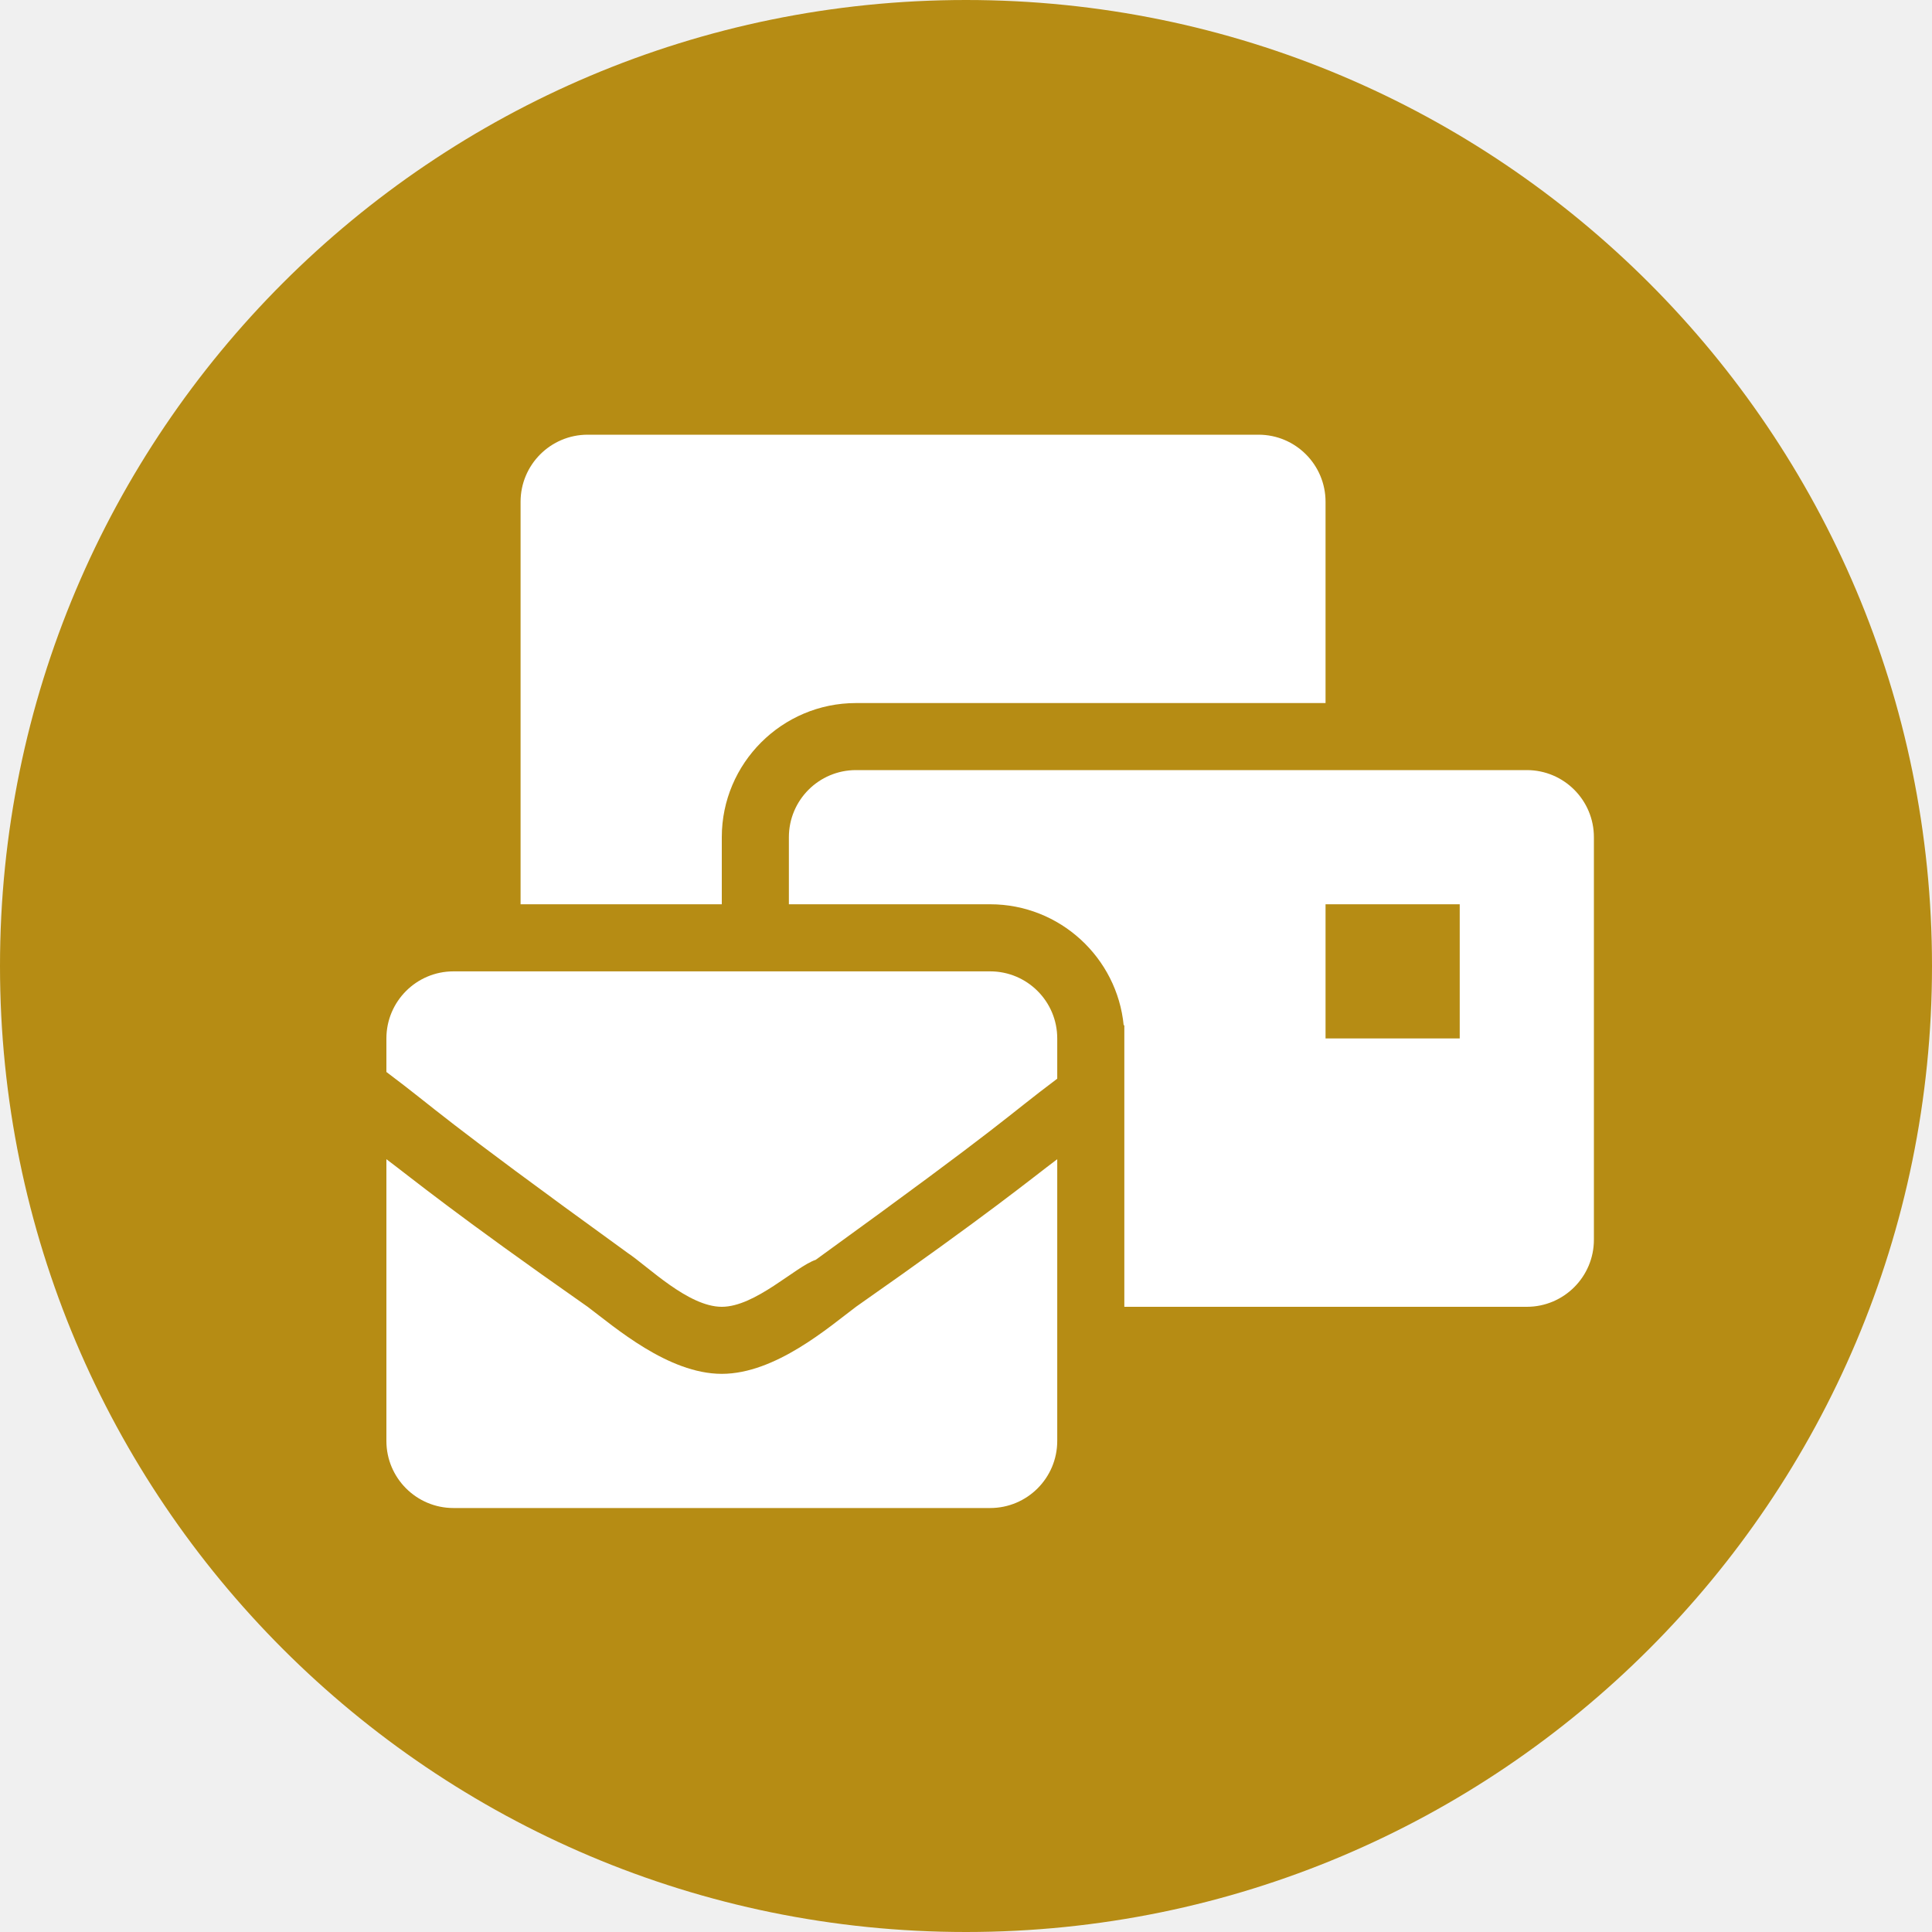
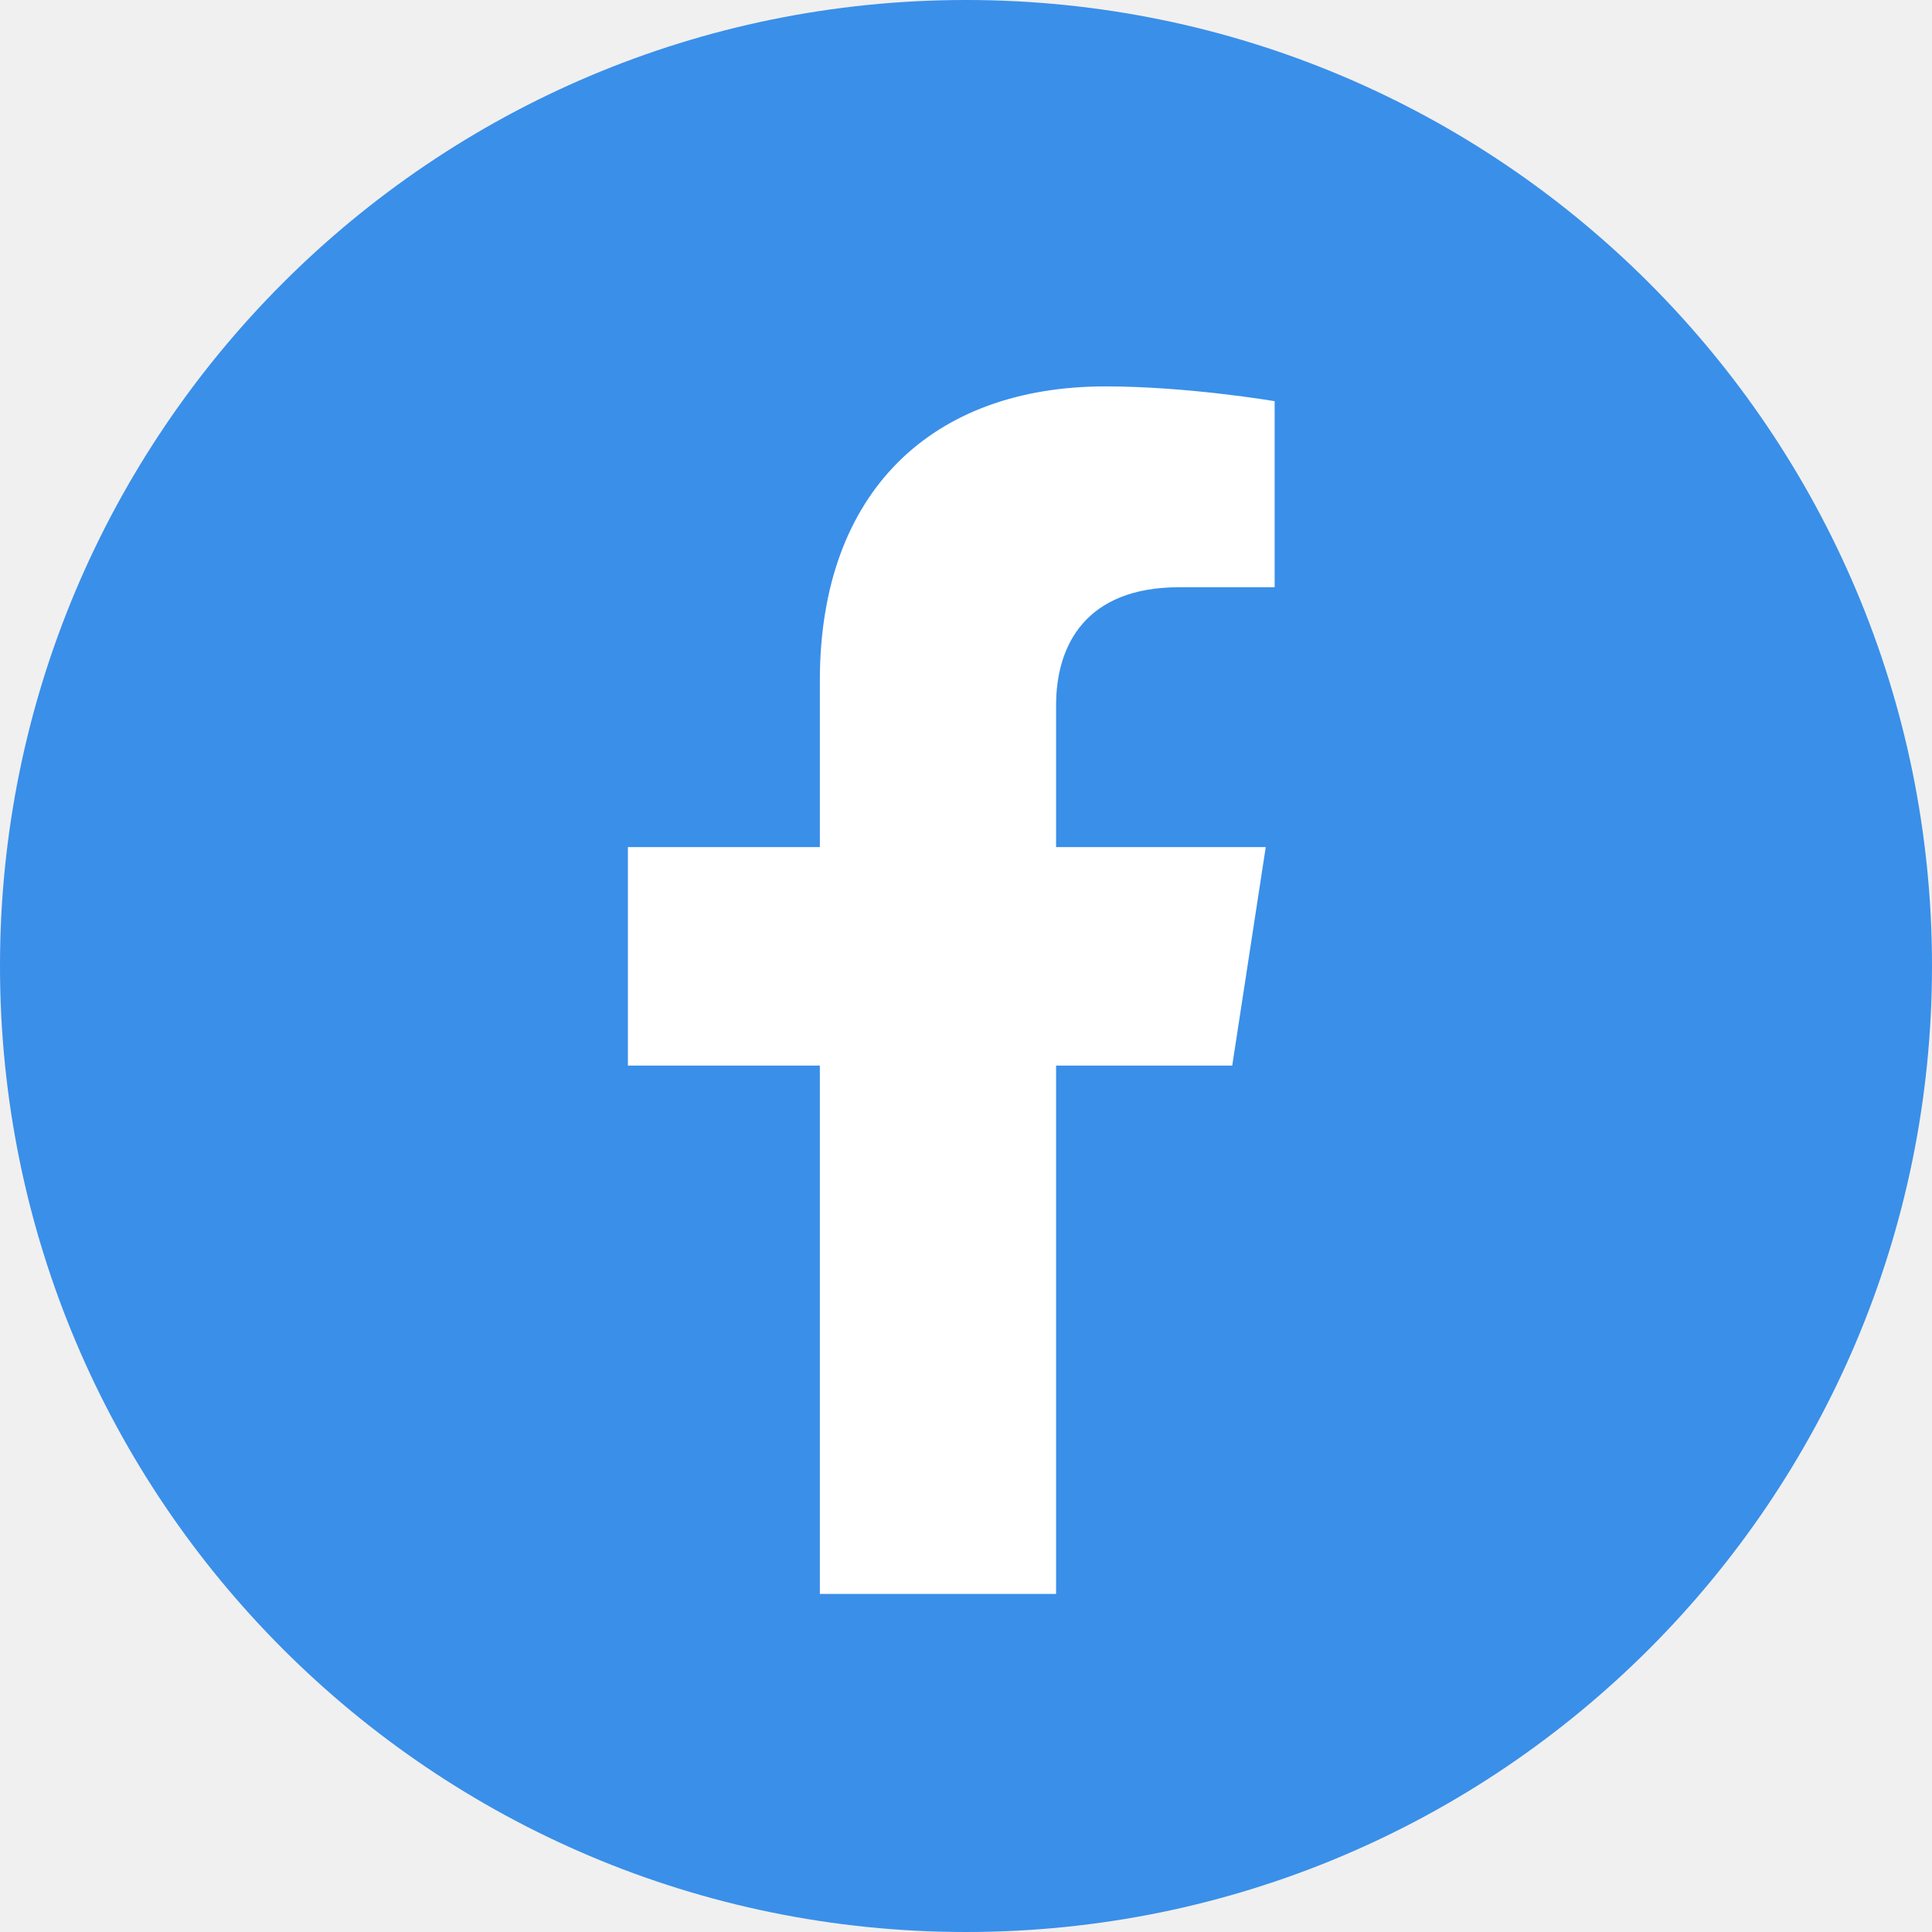
<svg xmlns="http://www.w3.org/2000/svg" width="40" height="40" viewBox="0 0 40 40" fill="none">
-   <circle cx="20" cy="20" r="20" fill="#B68C14" />
-   <path d="M14.944 28.444C13.833 28.444 12.722 27.472 12.167 27.056C9.389 25.111 8.556 24.417 8 24V29.833C8 30.6 8.622 31.222 9.389 31.222H20.5C21.267 31.222 21.889 30.6 21.889 29.833V24C21.333 24.417 20.5 25.111 17.722 27.056C17.167 27.472 16.056 28.444 14.944 28.444ZM20.5 20.111H9.389C8.622 20.111 8 20.733 8 21.5V22.194C9.111 23.028 8.972 23.028 13 25.944C13.417 26.222 14.25 27.056 14.944 27.056C15.639 27.056 16.472 26.222 16.889 26.083C20.917 23.167 20.778 23.167 21.889 22.333V21.5C21.889 20.733 21.267 20.111 20.5 20.111ZM31.611 15.944H17.722C16.955 15.944 16.333 16.566 16.333 17.333V18.722H20.5C21.941 18.722 23.13 19.826 23.265 21.232L23.278 21.222V27.056H31.611C32.378 27.056 33 26.434 33 25.667V17.333C33 16.566 32.378 15.944 31.611 15.944ZM30.222 21.5H27.444V18.722H30.222V21.5ZM14.944 17.333C14.944 15.802 16.191 14.556 17.722 14.556H27.444V10.389C27.444 9.622 26.823 9 26.056 9H12.167C11.4 9 10.778 9.622 10.778 10.389V18.722H14.944V17.333Z" fill="white" />
+   <circle cx="20" cy="20" r="20" fill="#3A8FE9" />
+   <path d="M25.512 22.062L26.206 17.538H21.865V14.602C21.865 13.364 22.472 12.158 24.416 12.158H26.39V8.306C26.39 8.306 24.599 8 22.886 8C19.311 8 16.974 10.167 16.974 14.09V17.538H13V22.062H16.974V33H21.865V22.062H25.512Z" fill="white" />
</svg>
